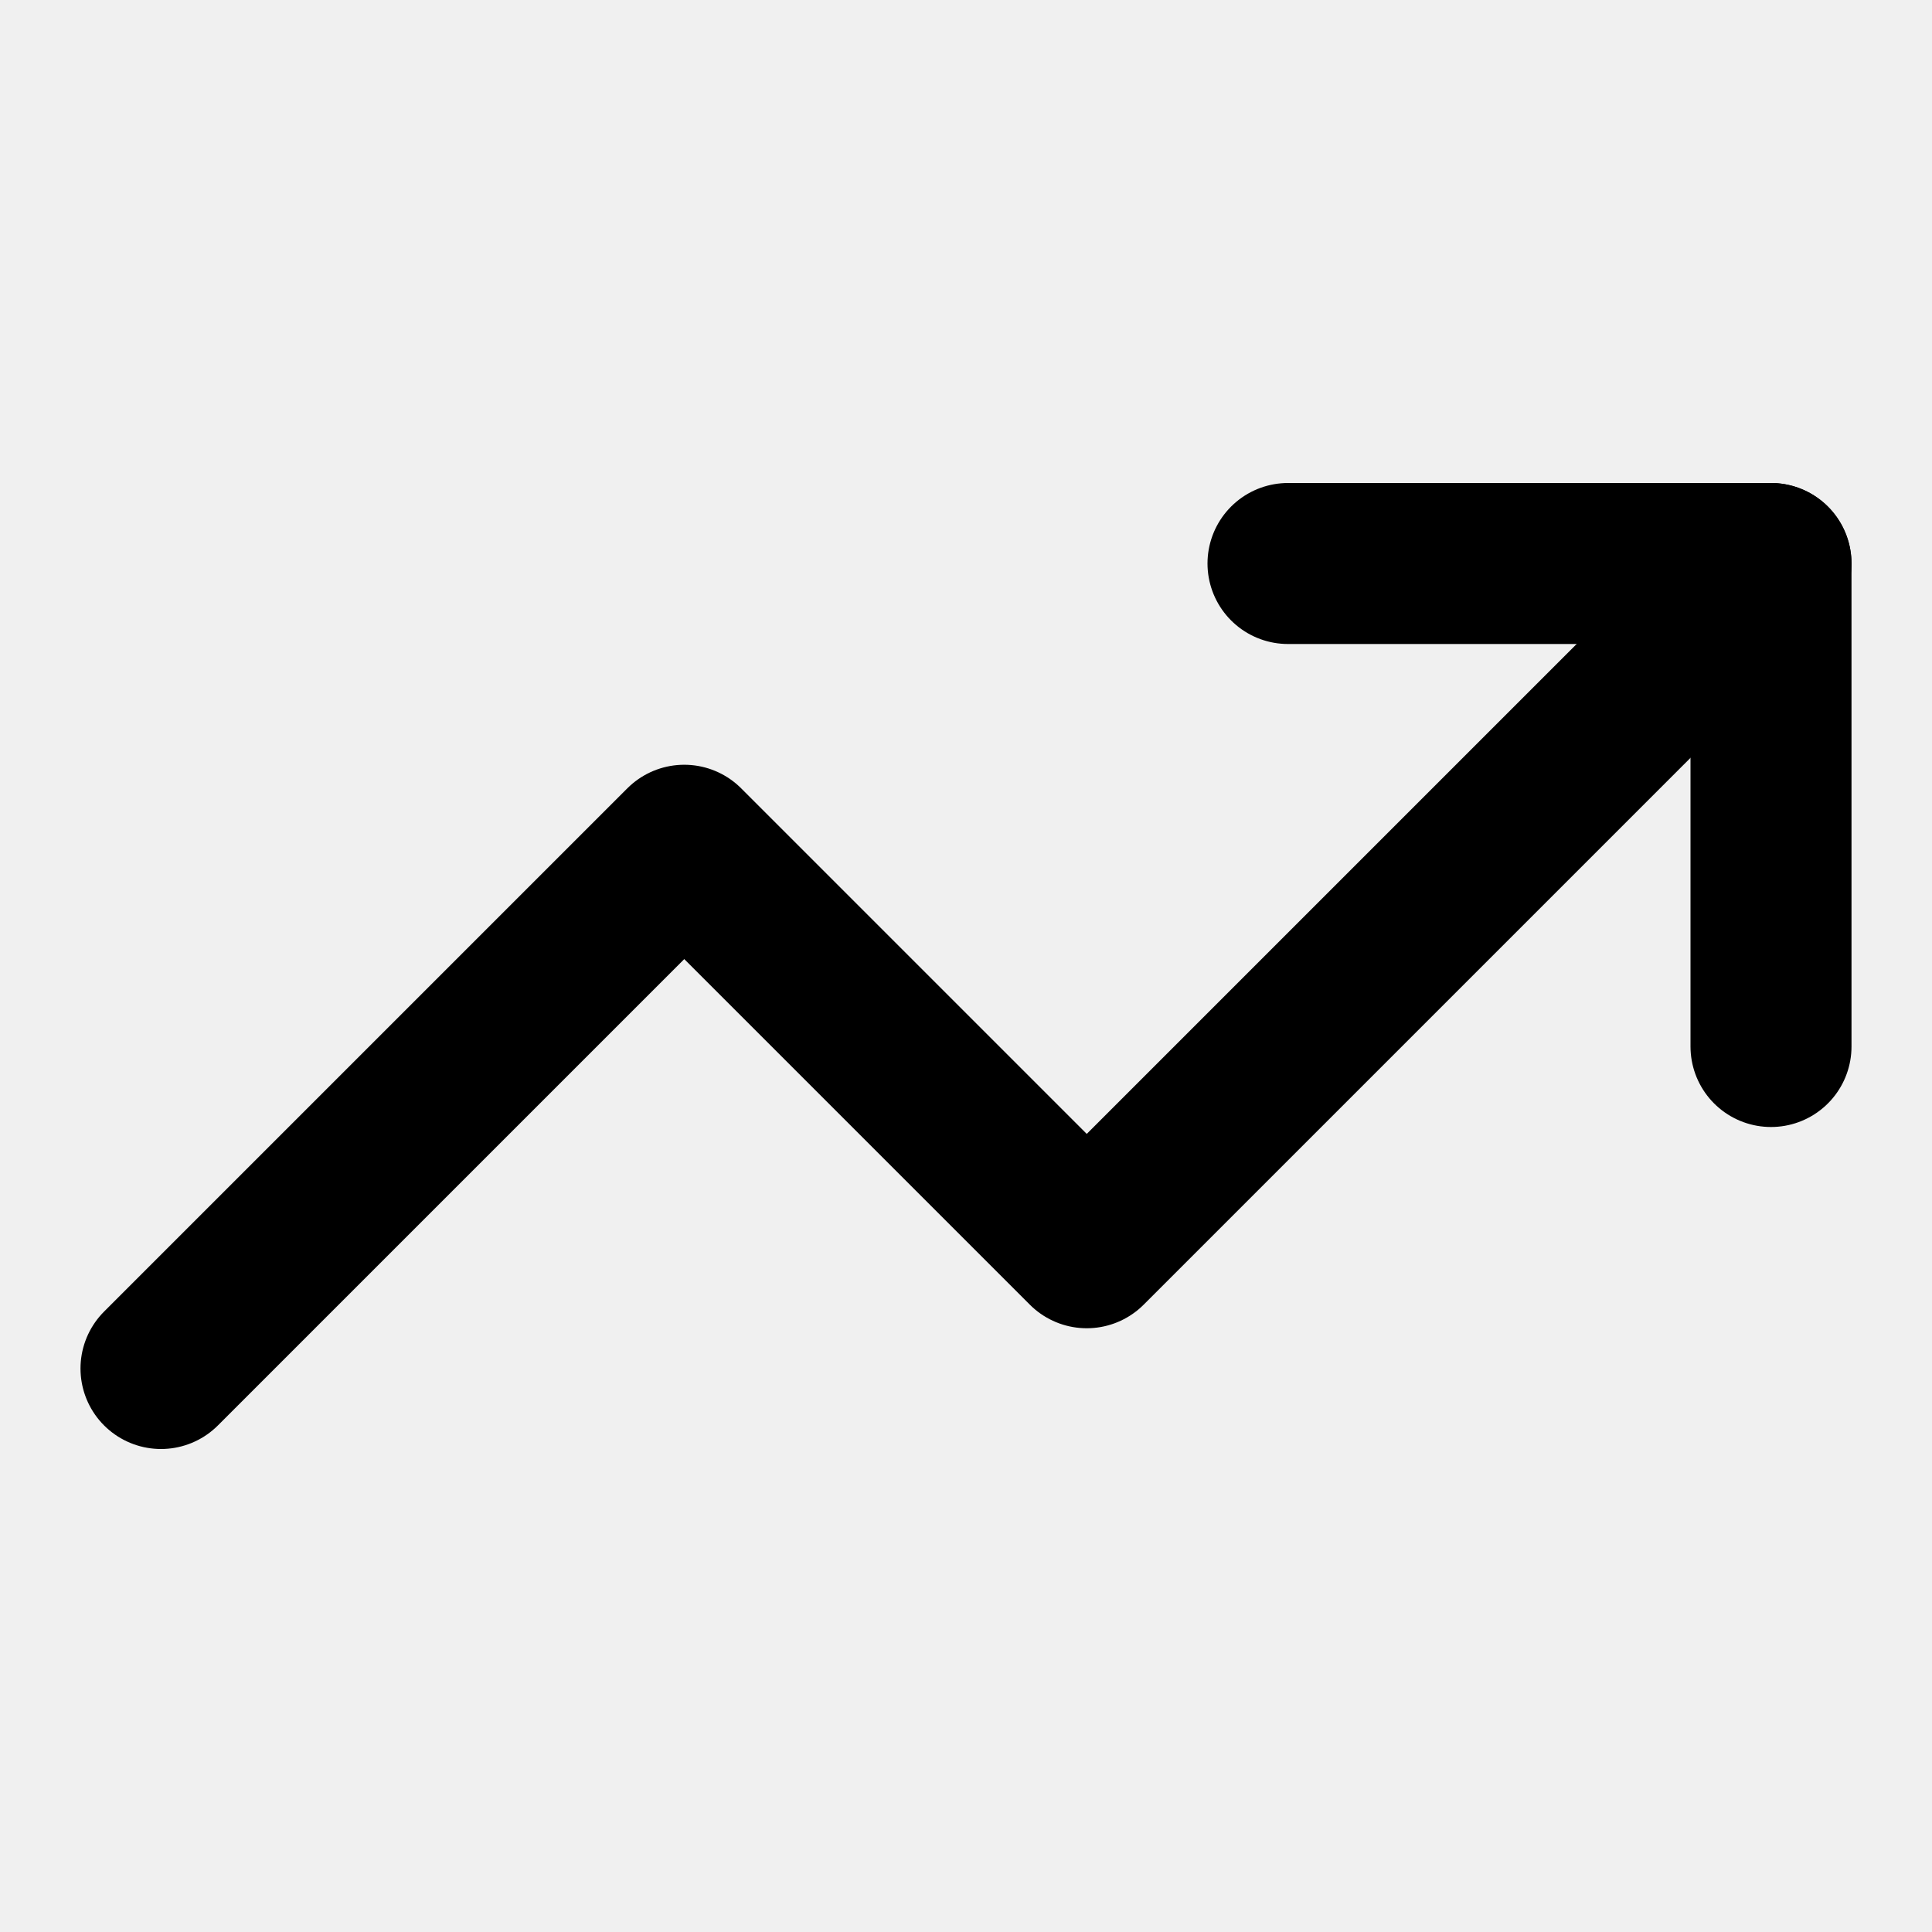
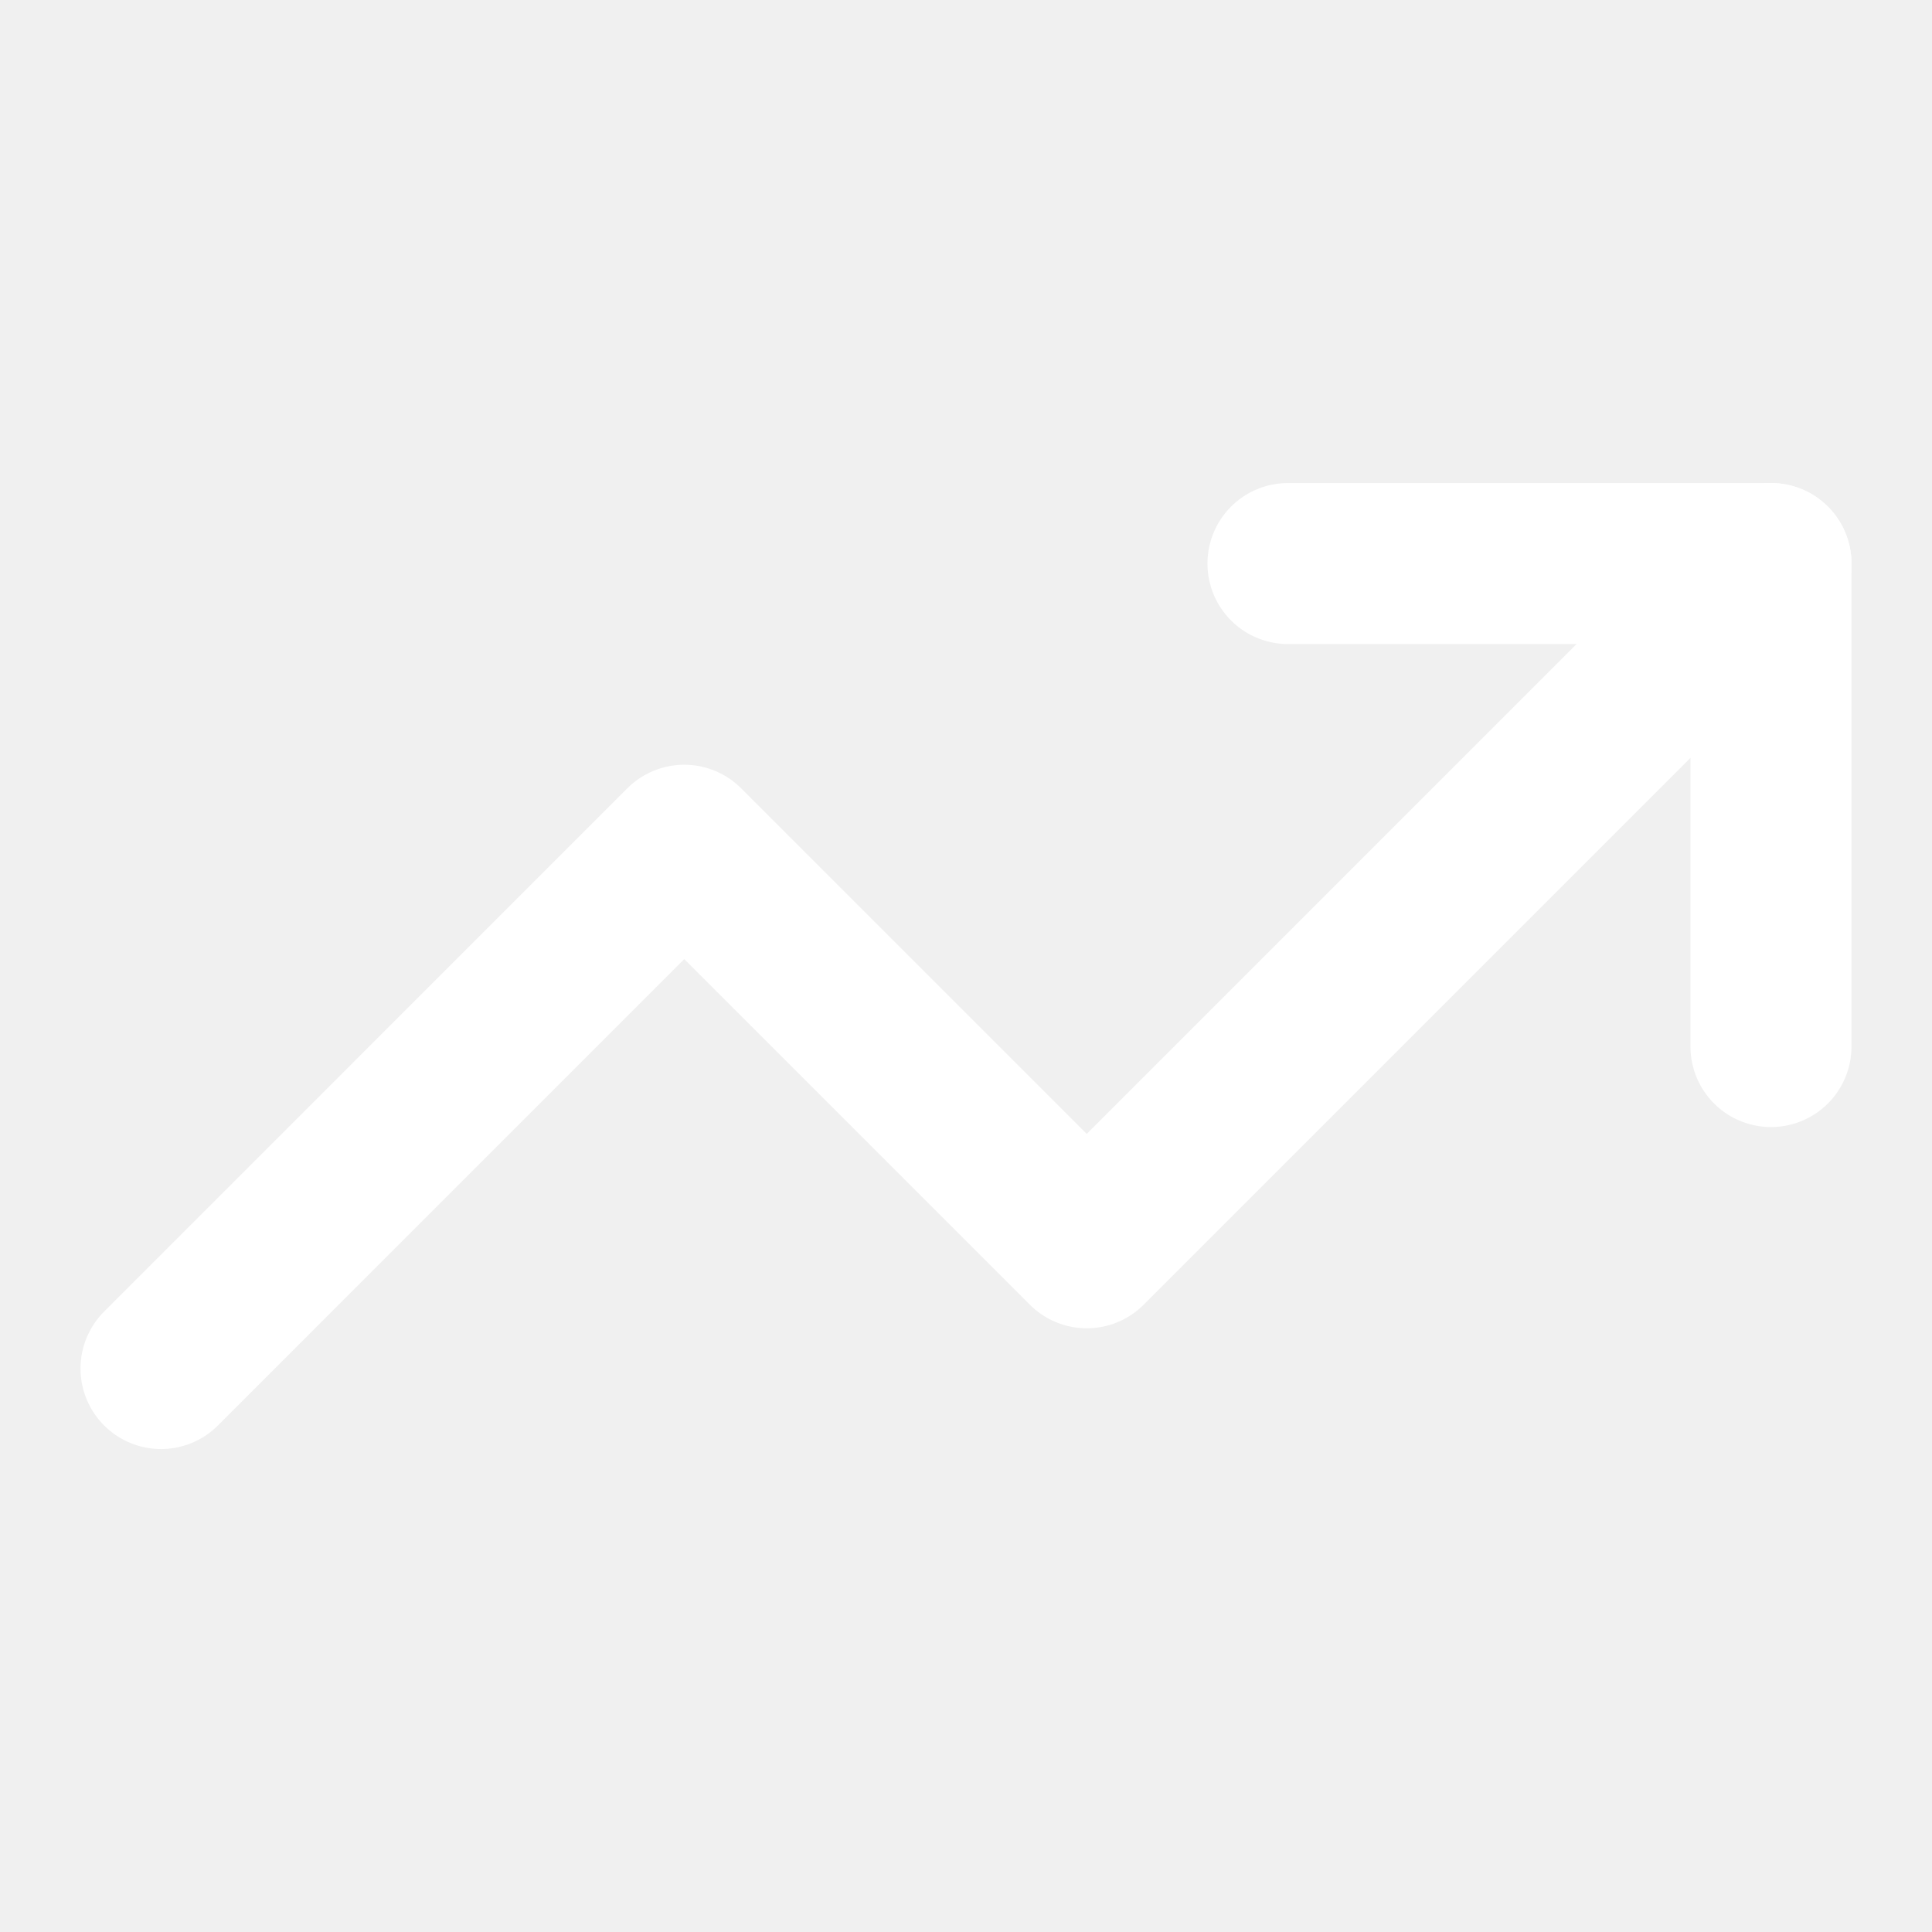
- <svg xmlns="http://www.w3.org/2000/svg" data-bbox="2 7 20 10" aria-hidden="true" class="lucide lucide-trending-up w-6 h-6 text-blue-600" stroke-linejoin="round" stroke-linecap="round" stroke-width="2" stroke="currentColor" viewBox="0 0 24 24" height="24" width="24" data-type="ugc">
-   <g>
-     <path d="M16 7h6v6" fill="none" />
-     <path d="m22 7-8.5 8.5-5-5L2 17" fill="none" />
-   </g>
+ <svg xmlns="http://www.w3.org/2000/svg" width="32" height="32" viewBox="0 0 32 32" fill="none">
+   <path d="M21.333 9.334H29.333V17.334" stroke="white" stroke-width="2.667" stroke-linecap="round" stroke-linejoin="round" />
+   <path d="M29.333 9.334L18 20.667L11.333 14L2.667 22.667" stroke="white" stroke-width="2.667" stroke-linecap="round" stroke-linejoin="round" />
</svg>
